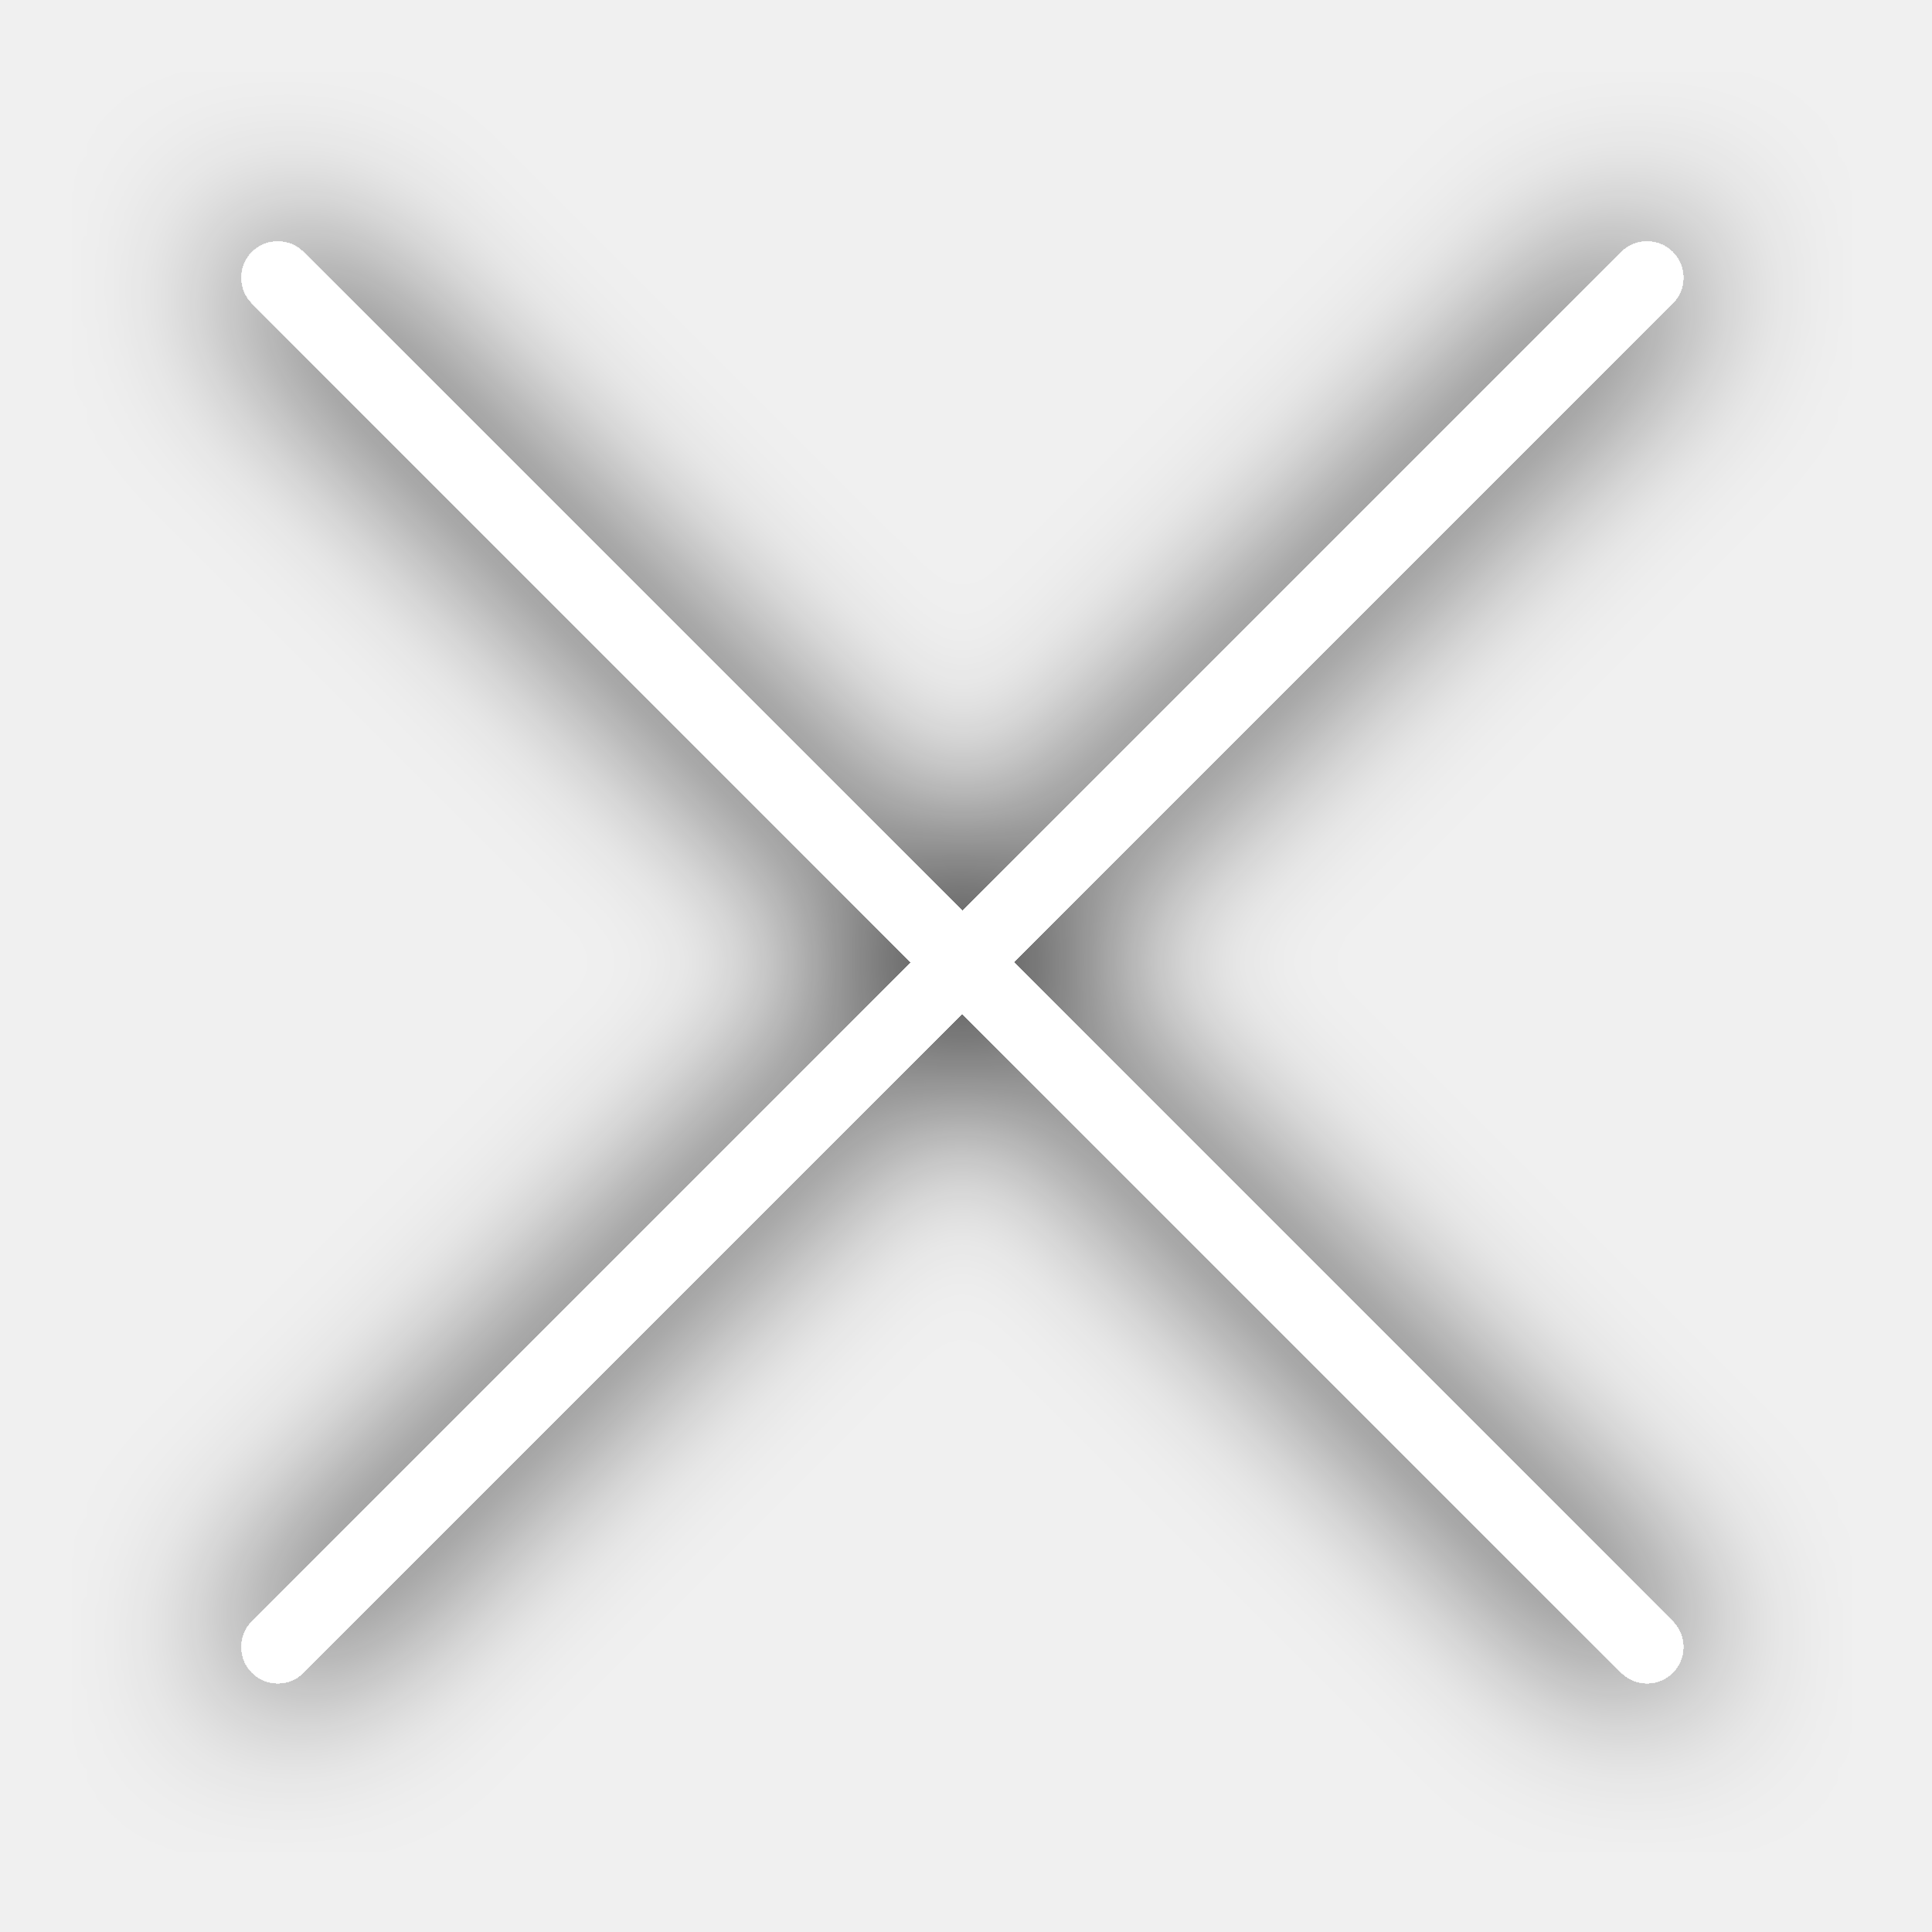
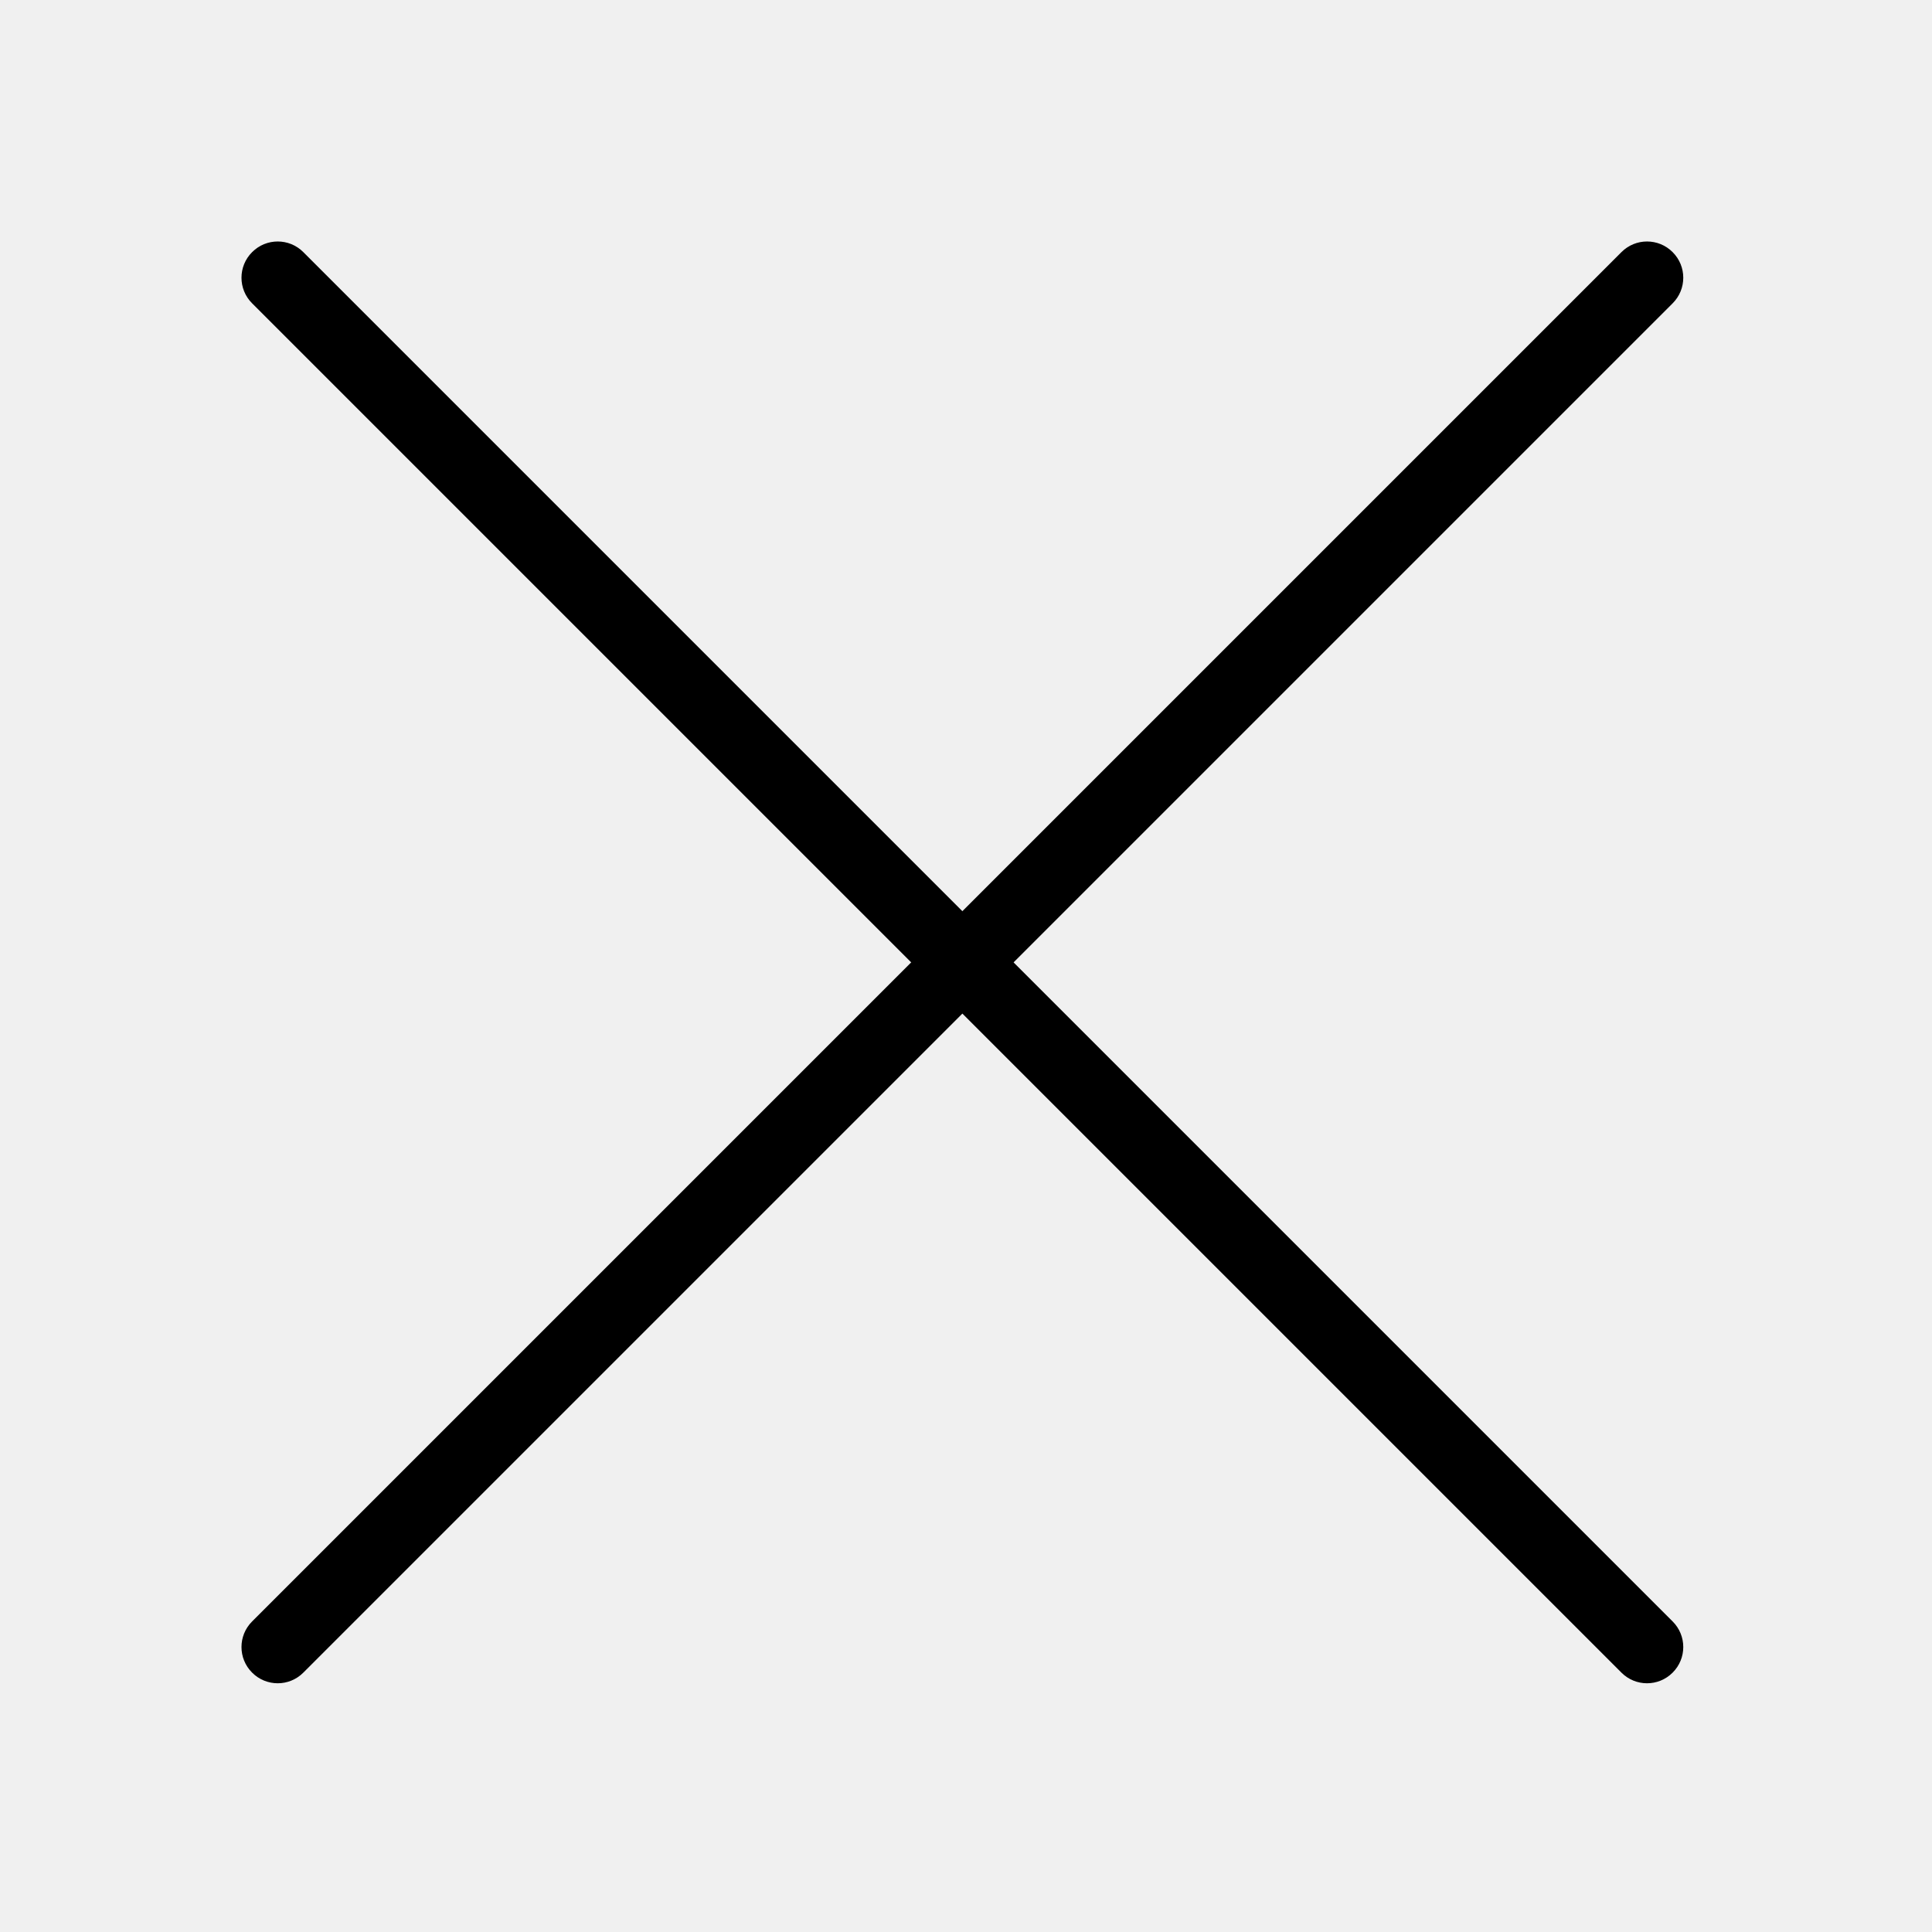
<svg xmlns="http://www.w3.org/2000/svg" width="32" height="32" viewBox="0 0 32 32" fill="none">
  <g filter="url(#filter0_d_6287_69568)">
-     <path fill-rule="evenodd" clip-rule="evenodd" d="M4.176 4.176C4.41 3.941 4.79 3.941 5.024 4.176L27.704 26.856C27.939 27.09 27.939 27.47 27.704 27.704C27.47 27.939 27.09 27.939 26.856 27.704L4.176 5.024C3.941 4.79 3.941 4.41 4.176 4.176Z" fill="white" />
-     <path fill-rule="evenodd" clip-rule="evenodd" d="M27.704 4.176C27.939 4.41 27.939 4.79 27.704 5.024L5.024 27.704C4.79 27.939 4.41 27.939 4.176 27.704C3.941 27.47 3.941 27.09 4.176 26.856L26.856 4.176C27.09 3.941 27.47 3.941 27.704 4.176Z" fill="white" />
+     <path fill-rule="evenodd" clip-rule="evenodd" d="M4.176 4.176C4.41 3.941 4.79 3.941 5.024 4.176L27.704 26.856C27.939 27.09 27.939 27.47 27.704 27.704C27.47 27.939 27.09 27.939 26.856 27.704L4.176 5.024C3.941 4.79 3.941 4.41 4.176 4.176Z" fill="black" />
+     <path fill-rule="evenodd" clip-rule="evenodd" d="M27.704 4.176C27.939 4.41 27.939 4.79 27.704 5.024L5.024 27.704C4.79 27.939 4.41 27.939 4.176 27.704C3.941 27.47 3.941 27.09 4.176 26.856L26.856 4.176C27.09 3.941 27.47 3.941 27.704 4.176Z" fill="black" />
  </g>
  <defs>
-     <filter id="filter0_d_6287_69568" x="1.2" y="1.2" width="29.481" height="29.48" filterUnits="userSpaceOnUse" color-interpolation-filters="sRGB">
-       <feFlood flood-opacity="0" result="BackgroundImageFix" />
-       <feColorMatrix in="SourceAlpha" type="matrix" values="0 0 0 0 0 0 0 0 0 0 0 0 0 0 0 0 0 0 127 0" result="hardAlpha" />
-       <feOffset />
-       <feGaussianBlur stdDeviation="1.4" />
-       <feComposite in2="hardAlpha" operator="out" />
-       <feColorMatrix type="matrix" values="0 0 0 0 0 0 0 0 0 0 0 0 0 0 0 0 0 0 1 0" />
-       <feBlend mode="normal" in2="BackgroundImageFix" result="effect1_dropShadow_6287_69568" />
-       <feBlend mode="normal" in="SourceGraphic" in2="effect1_dropShadow_6287_69568" result="shape" />
-     </filter>
-   </defs>
+ </defs>
</svg>
